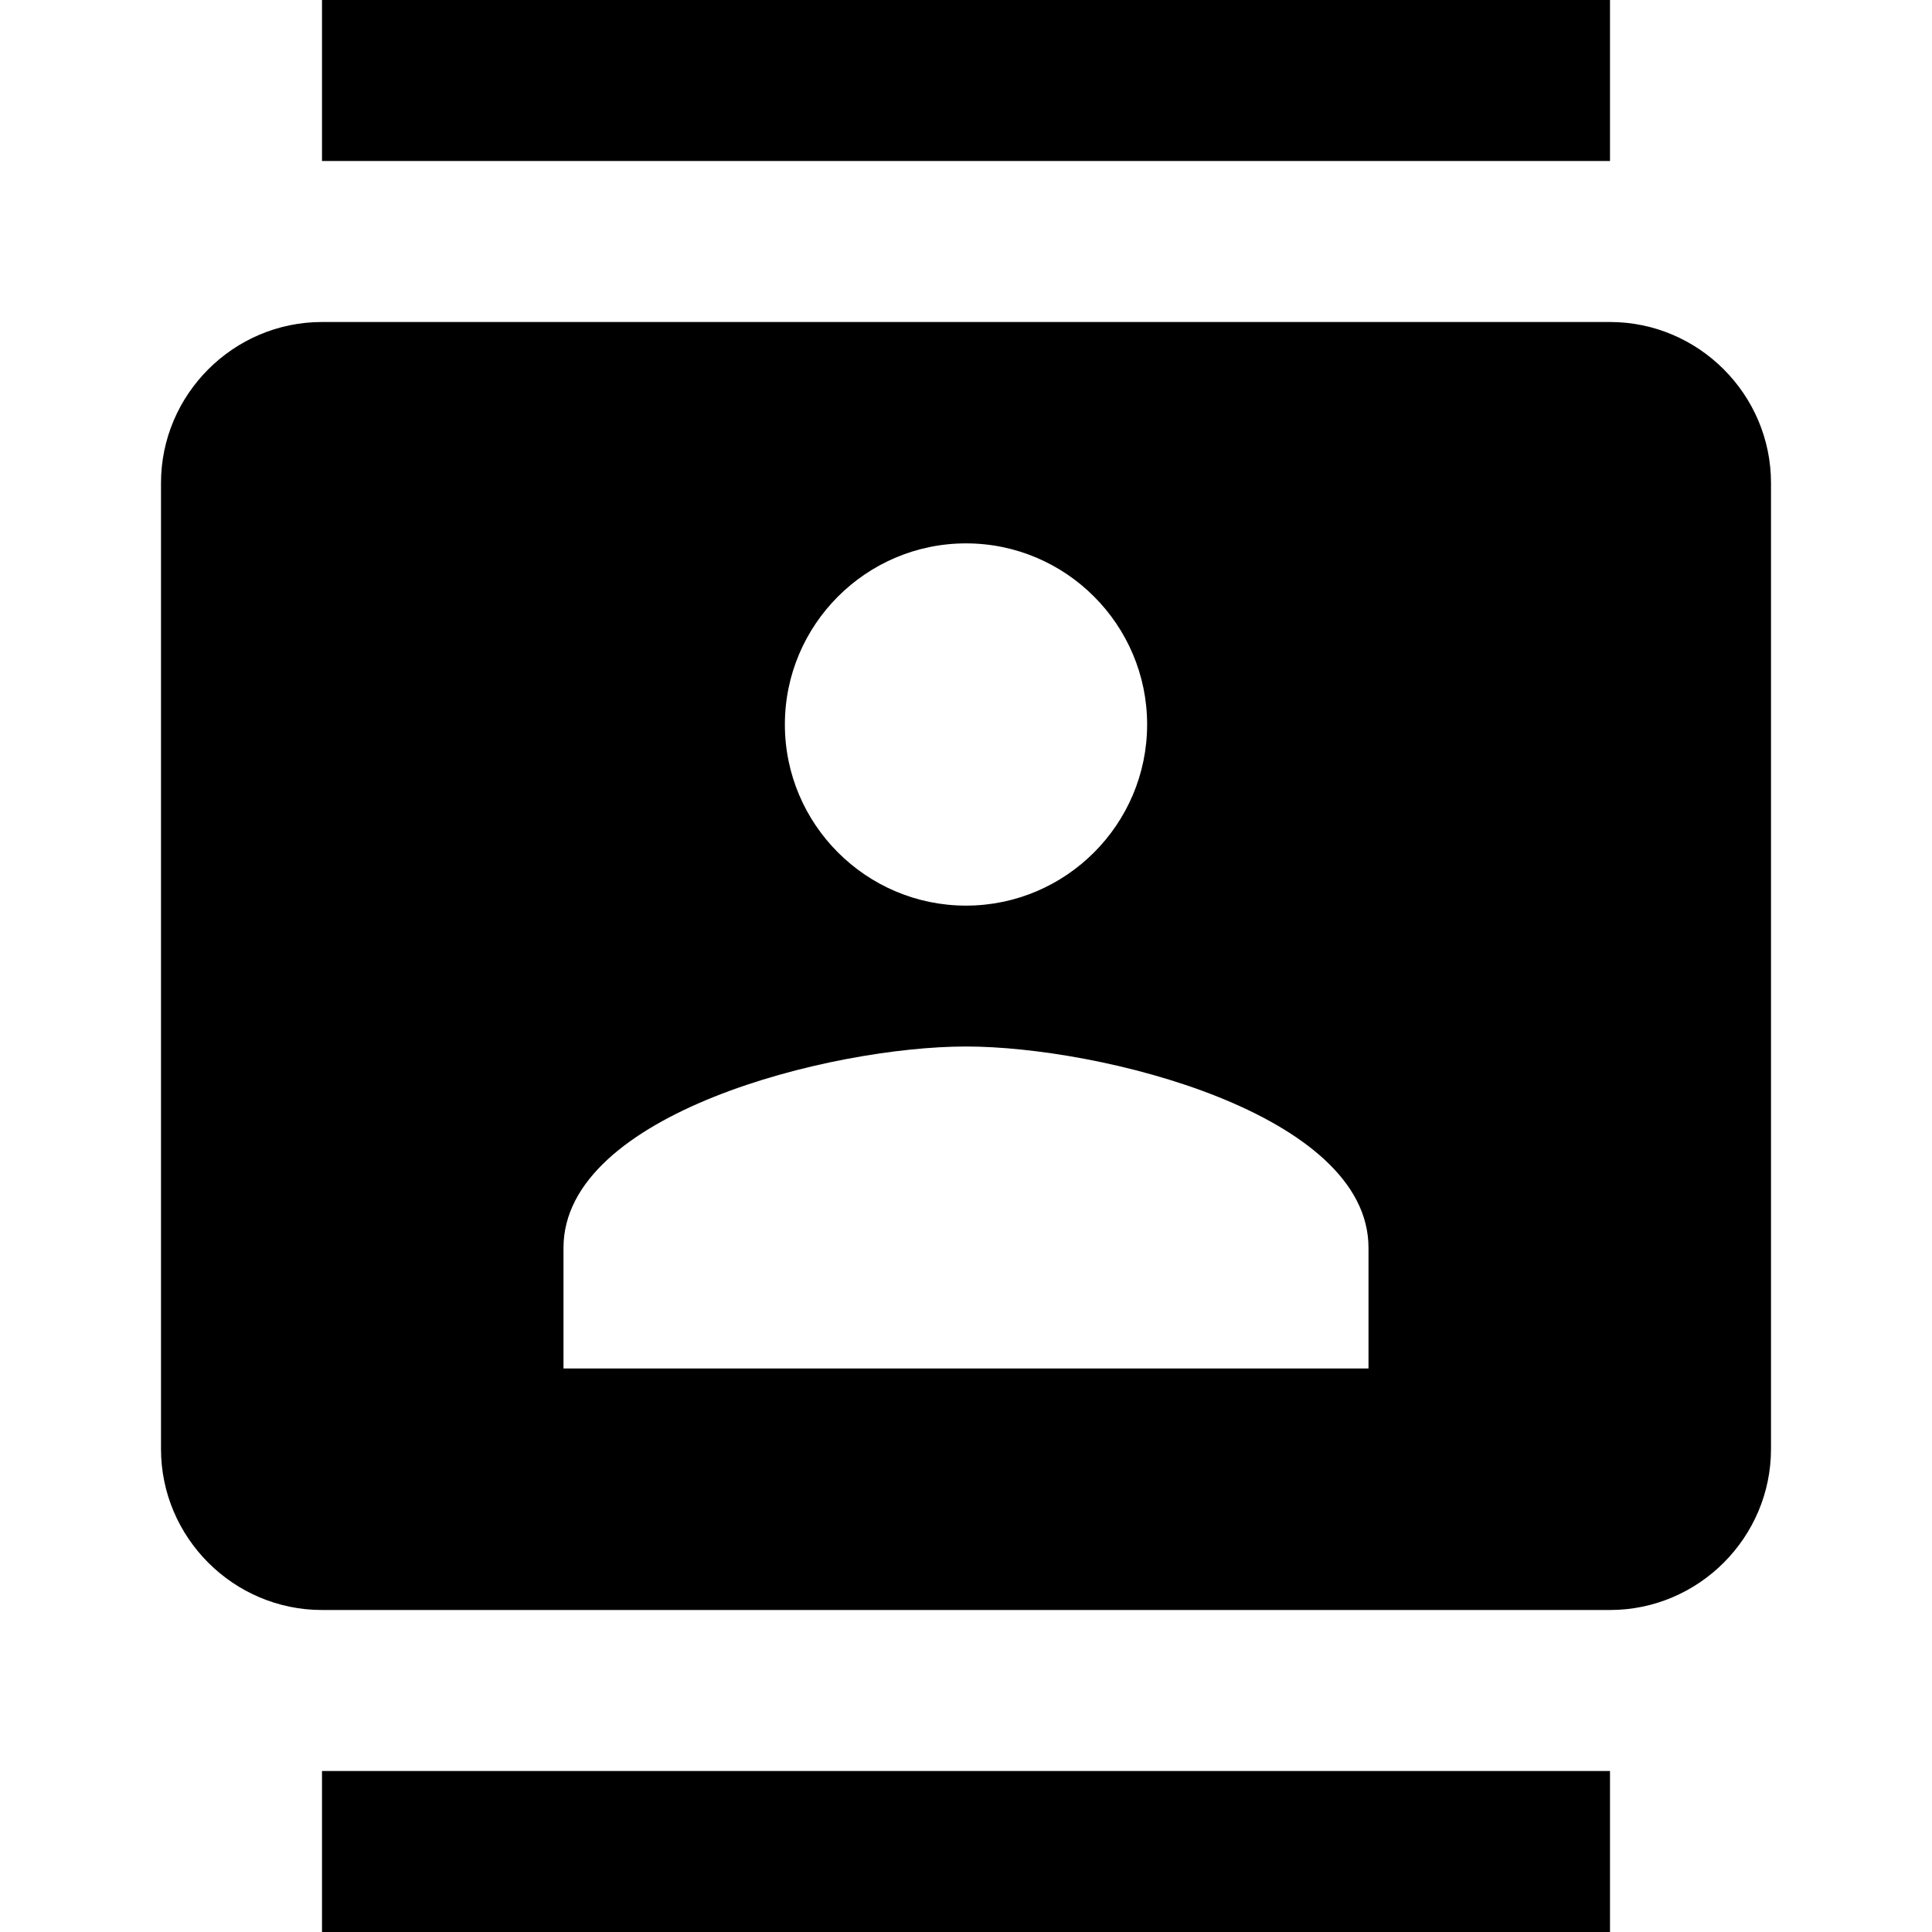
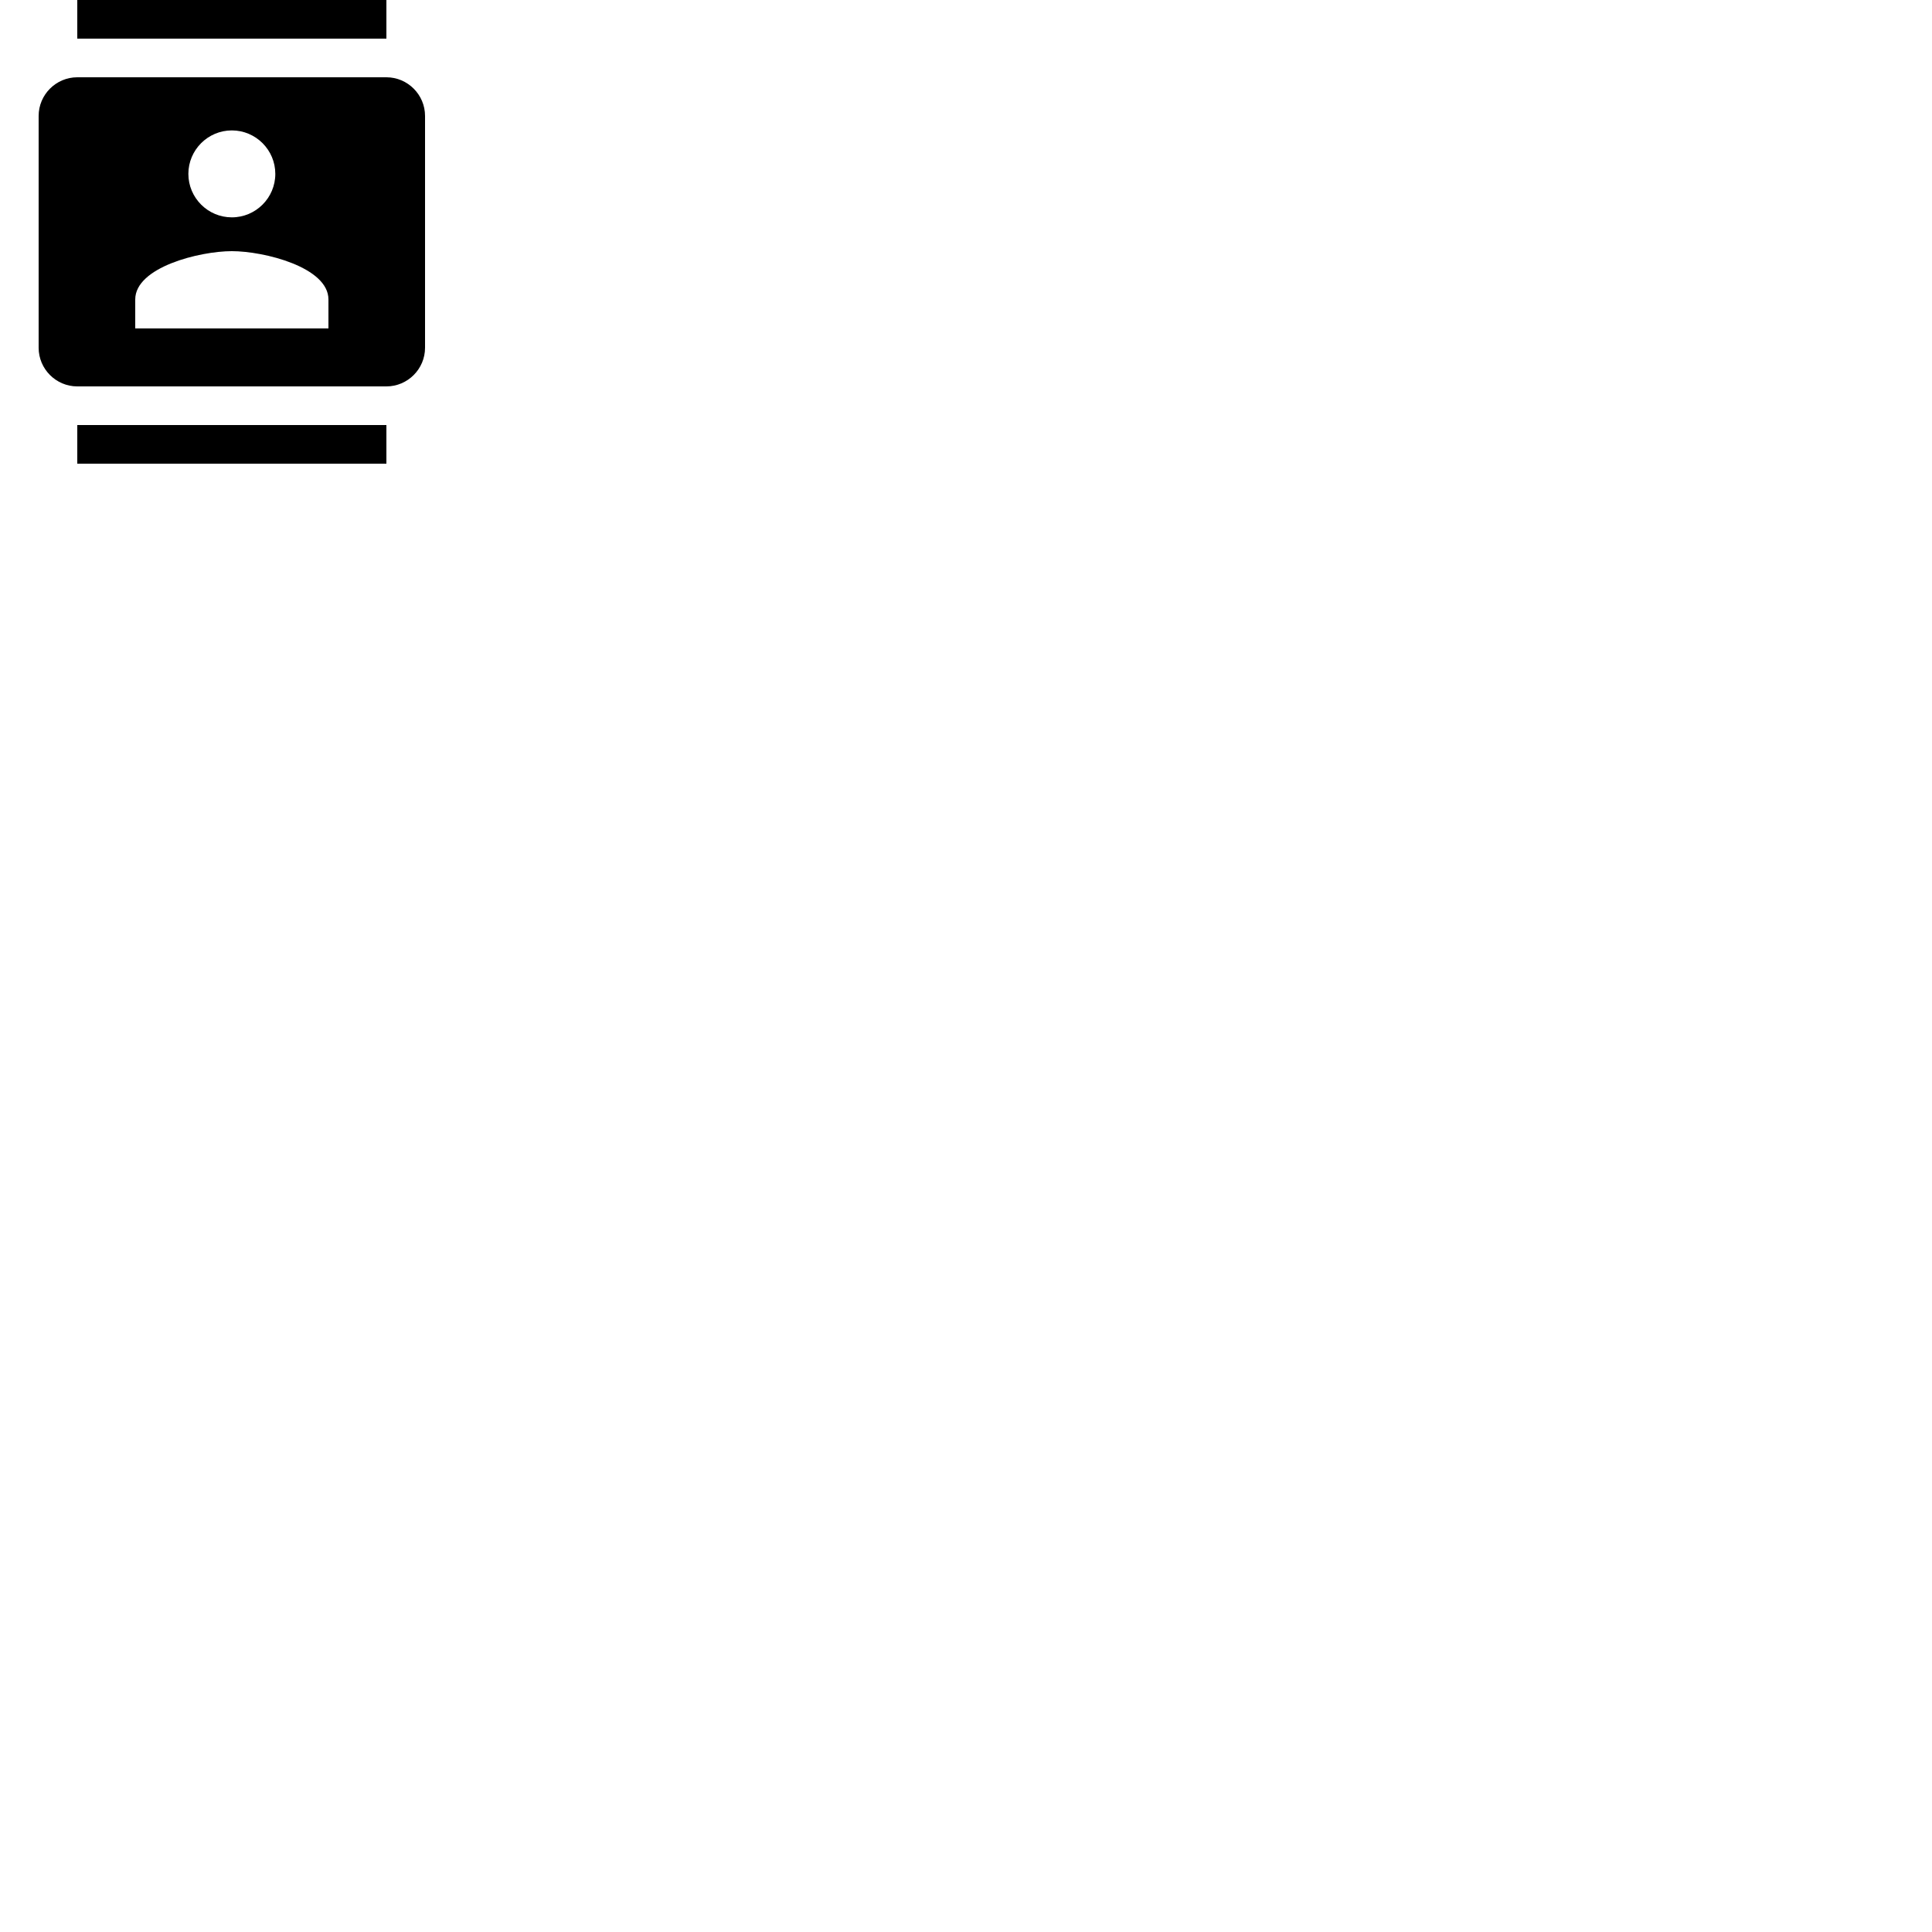
- <svg xmlns="http://www.w3.org/2000/svg" height="24px" viewBox="0 0 24 24" width="24px" fill="#000000">
+ <svg xmlns="http://www.w3.org/2000/svg" height="100" viewBox="0 0 100 100" width="100" fill="#000000">
  <path d="M0 0h24v24H0zm0 0h24v24H0zm0 0h24v24H0z" fill="none" />
  <path d="M20 0H4v2h16V0zM4 24h16v-2H4v2zM20 4H4c-1.1 0-2 .9-2 2v12c0 1.1.9 2 2 2h16c1.1 0 2-.9 2-2V6c0-1.1-.9-2-2-2zm-8 2.75c1.24 0 2.25 1.01 2.25 2.25s-1.01 2.25-2.25 2.25S9.75 10.24 9.75 9 10.76 6.75 12 6.75zM17 17H7v-1.5c0-1.67 3.33-2.5 5-2.5s5 .83 5 2.5V17z" />
</svg>
